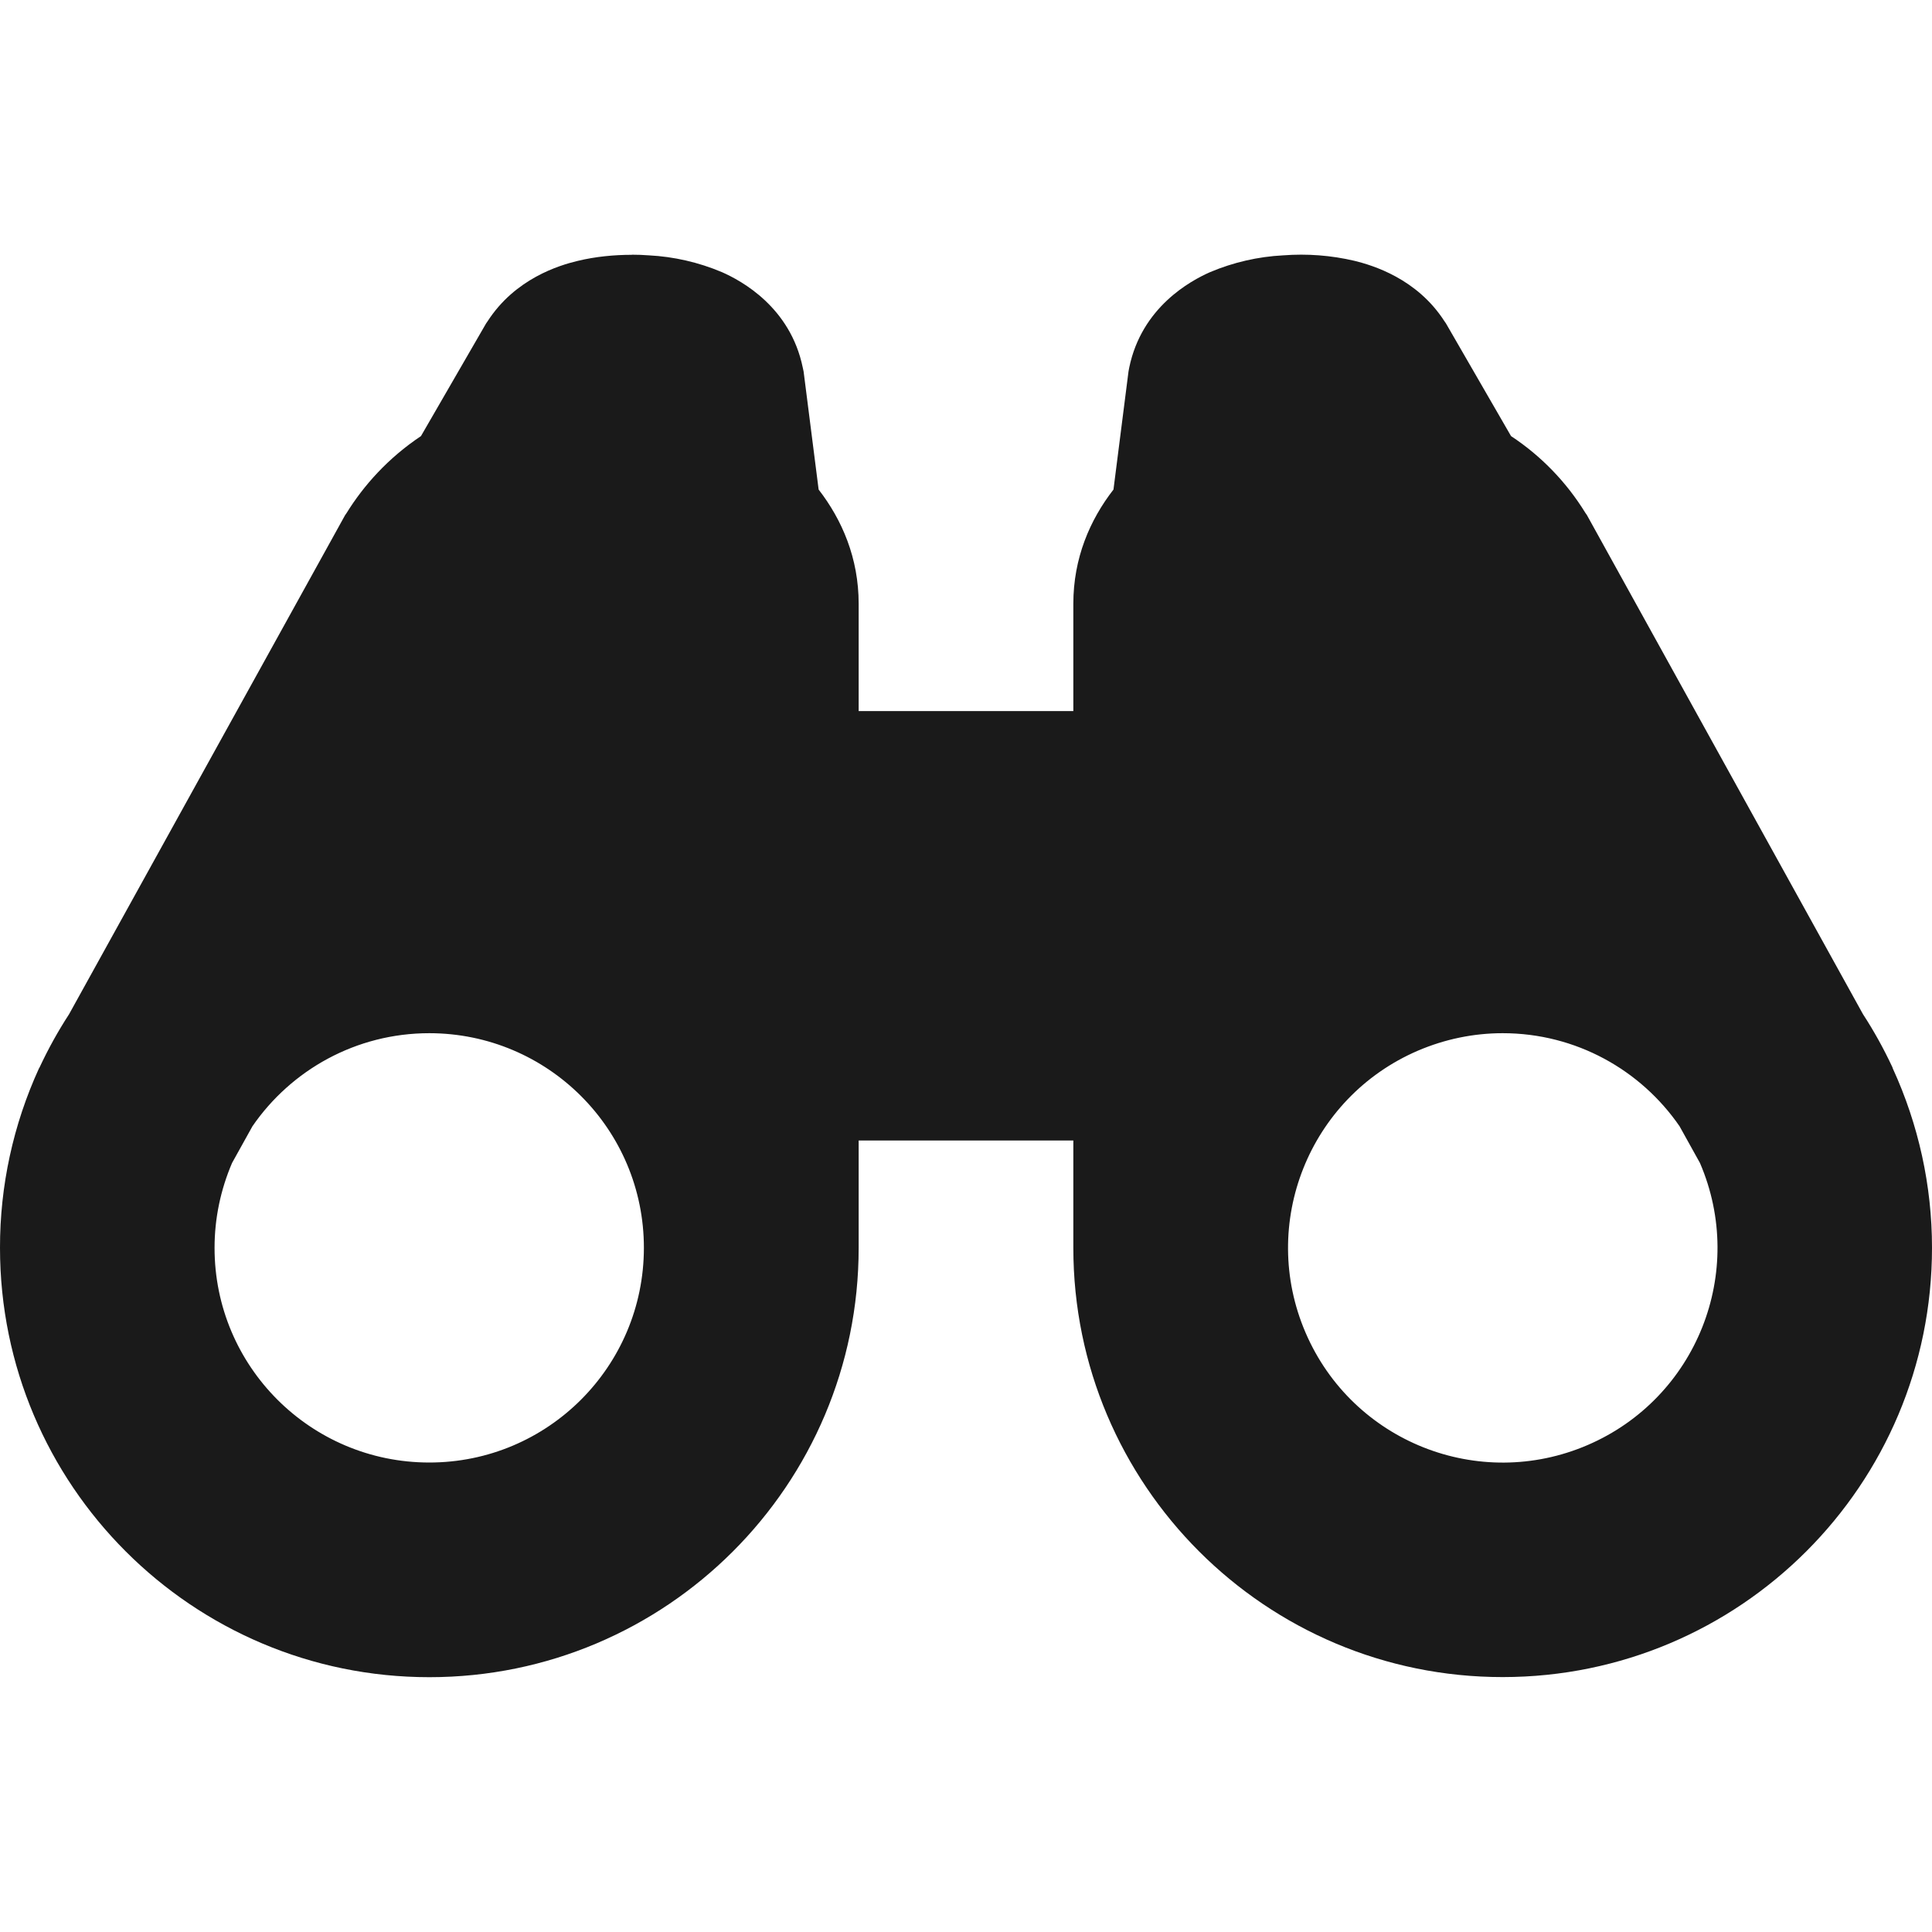
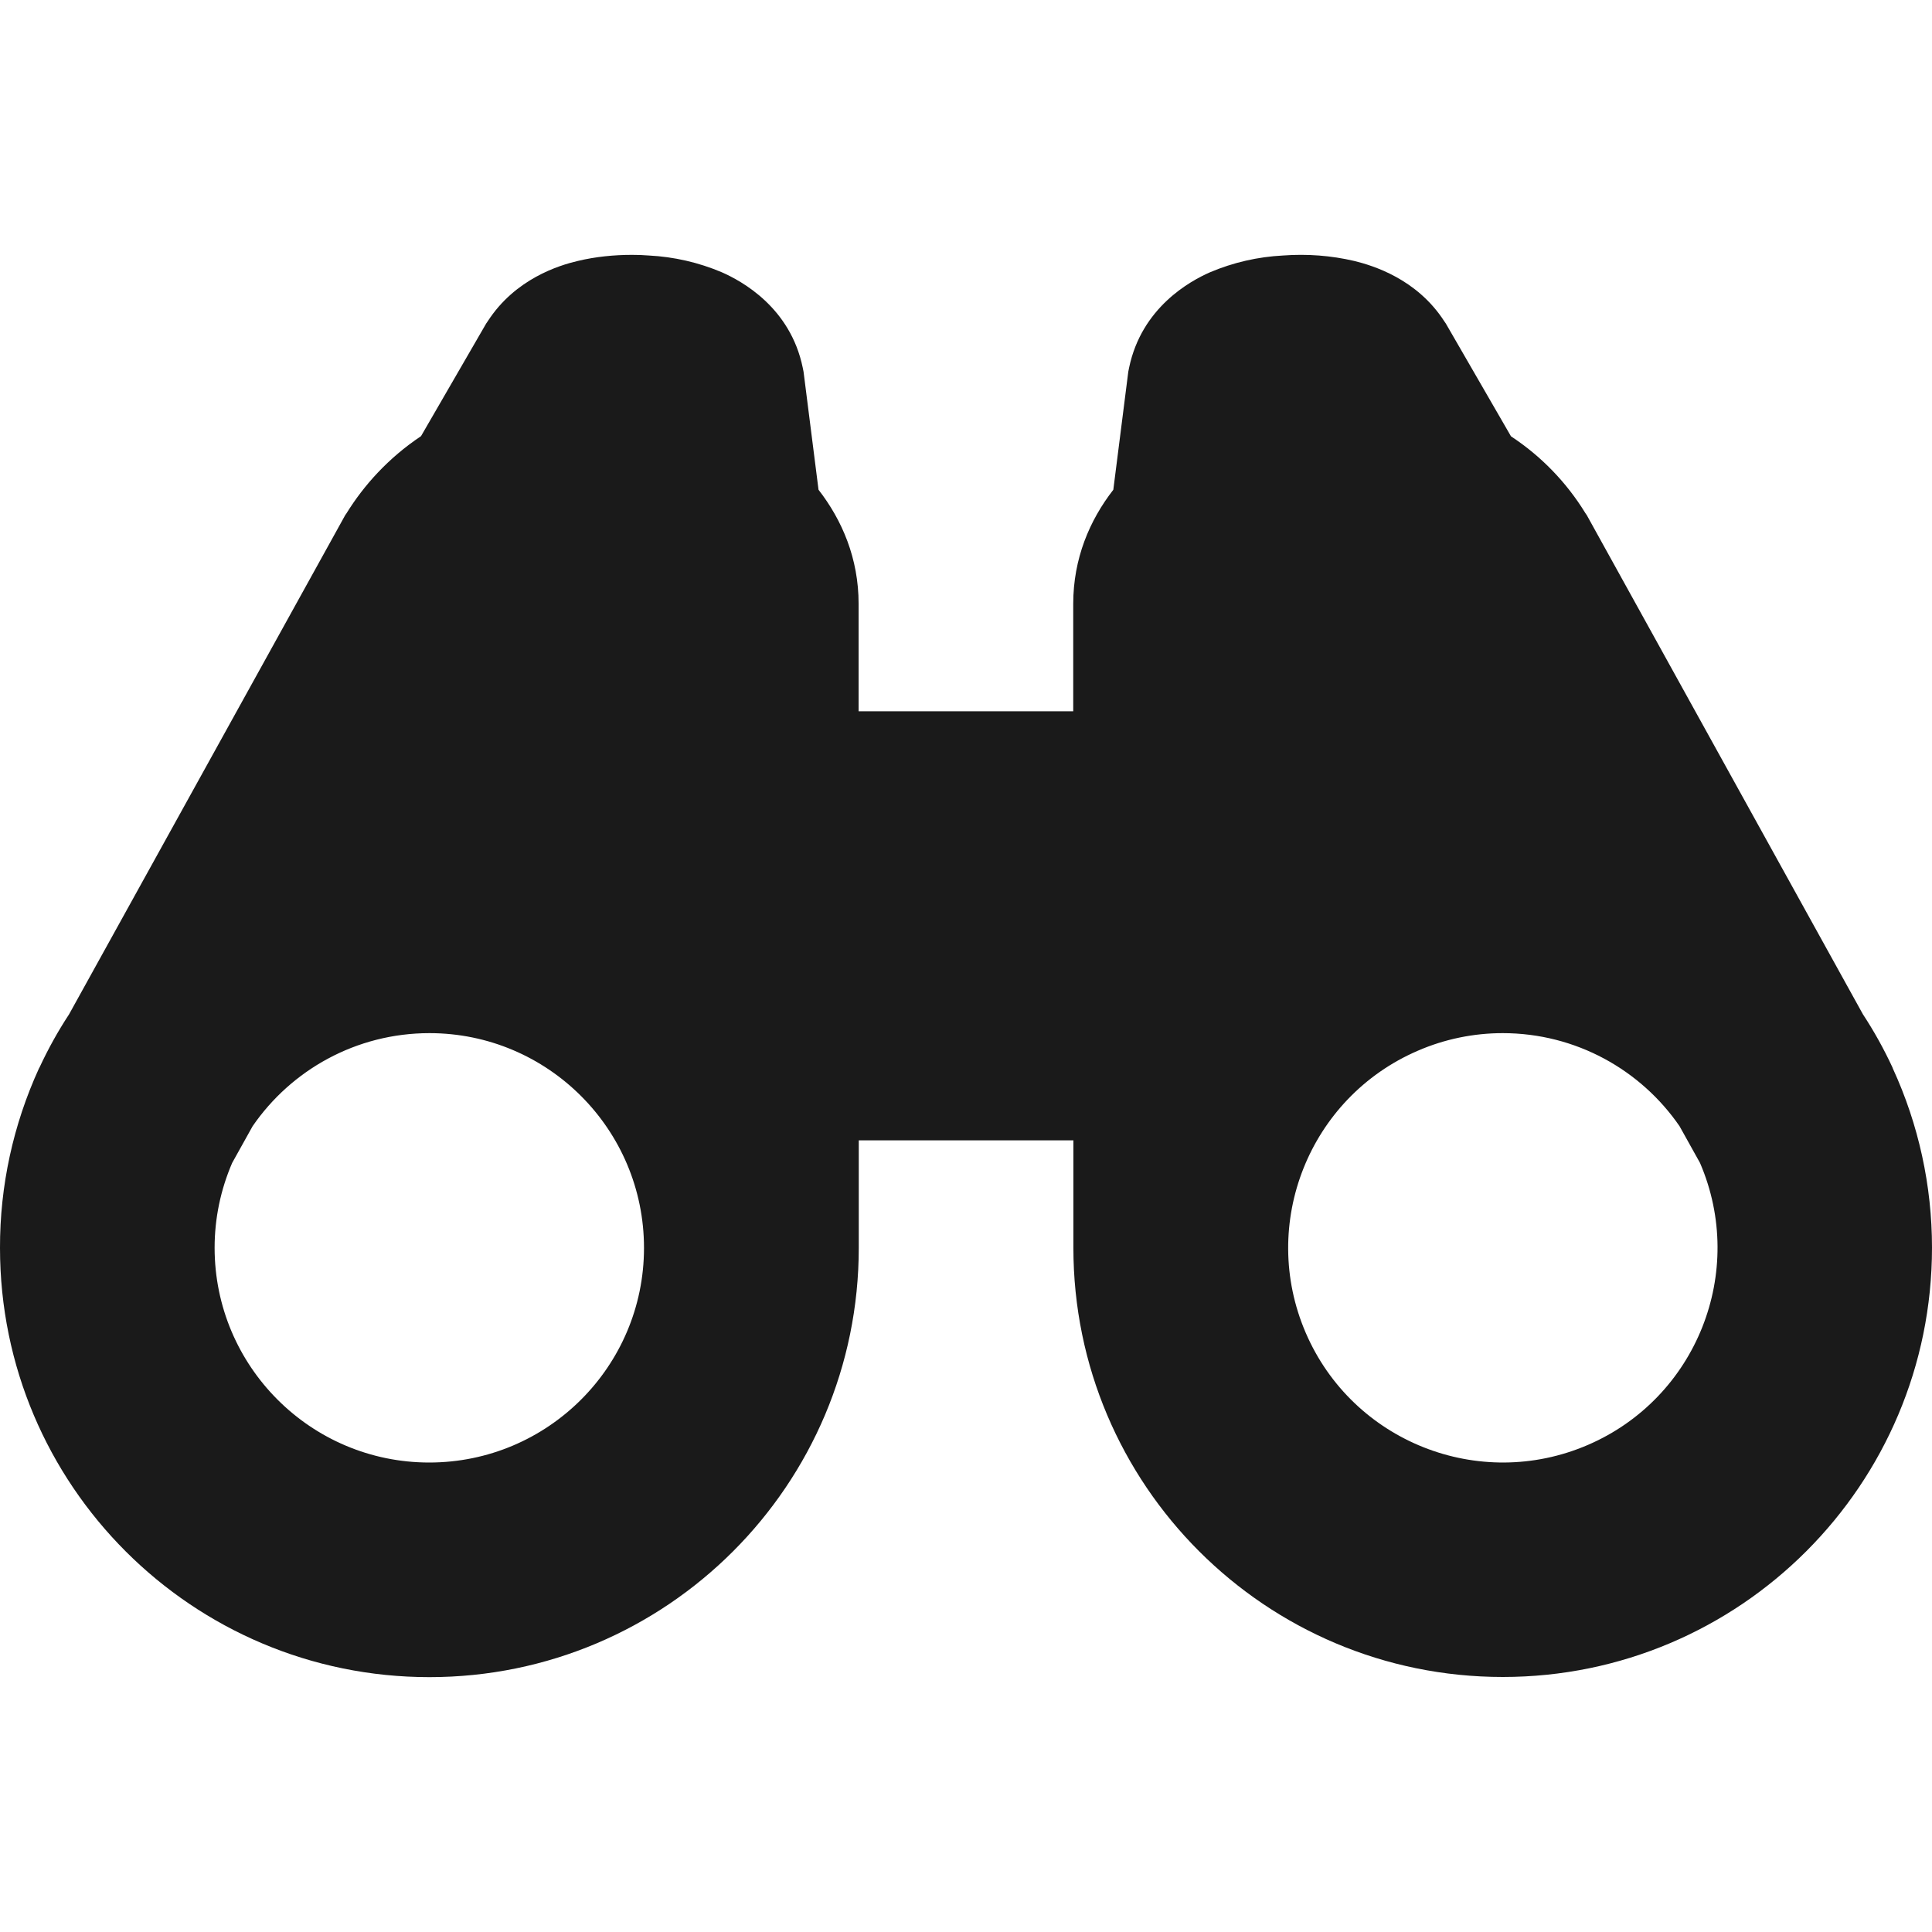
- <svg xmlns="http://www.w3.org/2000/svg" id="Layer_1" version="1.1" viewBox="0 0 18 18">
+ <svg xmlns="http://www.w3.org/2000/svg" id="Layer_1" version="1.1" viewBox="0 0 12 12">
  <defs>
    <style>
      .st0 {
        fill: #1a1a1a;
      }
    </style>
  </defs>
-   <path class="st0" d="M5.887,2.374c-.163,0-.337.016-.506.057-.172.041-.582.165-.838.562l-.014.02-.607,1.05c-.307.205-.534.46-.693.717l-.014.02L.643,9.45c-.103.158-.194.323-.274.494l-.006.01C.123,10.479-.001,11.049 0,11.626 0,13.835,1.791,15.626,4,15.626s4-1.791,4-4v-1h2v1c0,2.209,1.791,4,4.001,3.999s4-1.791,3.999-4.001c-0-.576-.125-1.145-.365-1.669l-.004-.012c-.08-.171-.171-.336-.274-.494l-2.572-4.65-.014-.02c-.176-.286-.412-.531-.693-.716l-.607-1.051-.014-.02c-.256-.397-.667-.52-.838-.562-.217-.051-.441-.068-.664-.051-.234.012-.464.065-.68.156-.184.081-.638.327-.754.889l-.007.037-.14,1.1c-.22.283-.374.64-.374,1.064v1h-2v-1c0-.424-.154-.781-.373-1.064l-.14-1.1-.008-.037c-.116-.562-.57-.808-.754-.889-.216-.091-.446-.144-.68-.156-.053-.004-.105-.006-.158-.006M4,9.626c1.105.001,2.0.896,1.999,2.001-.001,1.105-.896,2-2.001,1.999-1.105-.001-2-.896-1.999-2.001 0-.272.056-.54.163-.79l.19-.342c.36-.523.964-.867,1.648-.867M14,9.626c.684,0,1.288.344,1.648.867l.19.342c.437,1.015-.031,2.191-1.046,2.628-1.015.437-2.191-.031-2.628-1.046-.437-1.015.031-2.191,1.046-2.628.25-.107.518-.163.79-.163" />
+   <path class="st0" d="M3.925,1.583c-.109,0-.225.011-.337.038-.115.027-.388.11-.559.375l-.009.013-.405.7c-.205.137-.356.307-.462.478l-.009.013L.429,6.3c-.069.105-.13.215-.183.329l-.004.007C.082,6.986-.001,7.366 0,7.751 0,9.224,1.194,10.417,2.667,10.417s2.667-1.194,2.667-2.667v-.667h1.333v.667c0,1.473,1.194,2.666,2.667,2.666s2.666-1.194,2.666-2.667c-0-.384-.083-.764-.243-1.112l-.003-.008c-.053-.114-.114-.224-.183-.329l-1.715-3.1-.009-.013c-.117-.191-.275-.354-.462-.477l-.405-.701-.009-.013c-.171-.265-.445-.347-.559-.375-.145-.034-.294-.045-.443-.034-.156.008-.309.043-.453.104-.123.054-.425.218-.503.593l-.005.025-.093.733c-.147.189-.249.427-.249.709v.667h-1.333v-.667c0-.283-.103-.521-.249-.709l-.093-.733-.005-.025c-.077-.375-.38-.539-.503-.593-.144-.061-.297-.096-.453-.104-.035-.003-.07-.004-.105-.004M2.667,6.417c.736 0,1.333.598,1.333,1.334-0.0.736-.598,1.333-1.334,1.333-.736-0-1.333-.598-1.333-1.334 0-.181.037-.36.109-.527l.127-.228c.24-.349.643-.578,1.099-.578M9.333,6.417c.456,0,.859.229,1.099.578l.127.228c.291.676-.021,1.461-.697,1.752-.676.291-1.461-.021-1.752-.697-.291-.676.021-1.461.697-1.752.166-.072.346-.109.527-.109" />
</svg>
